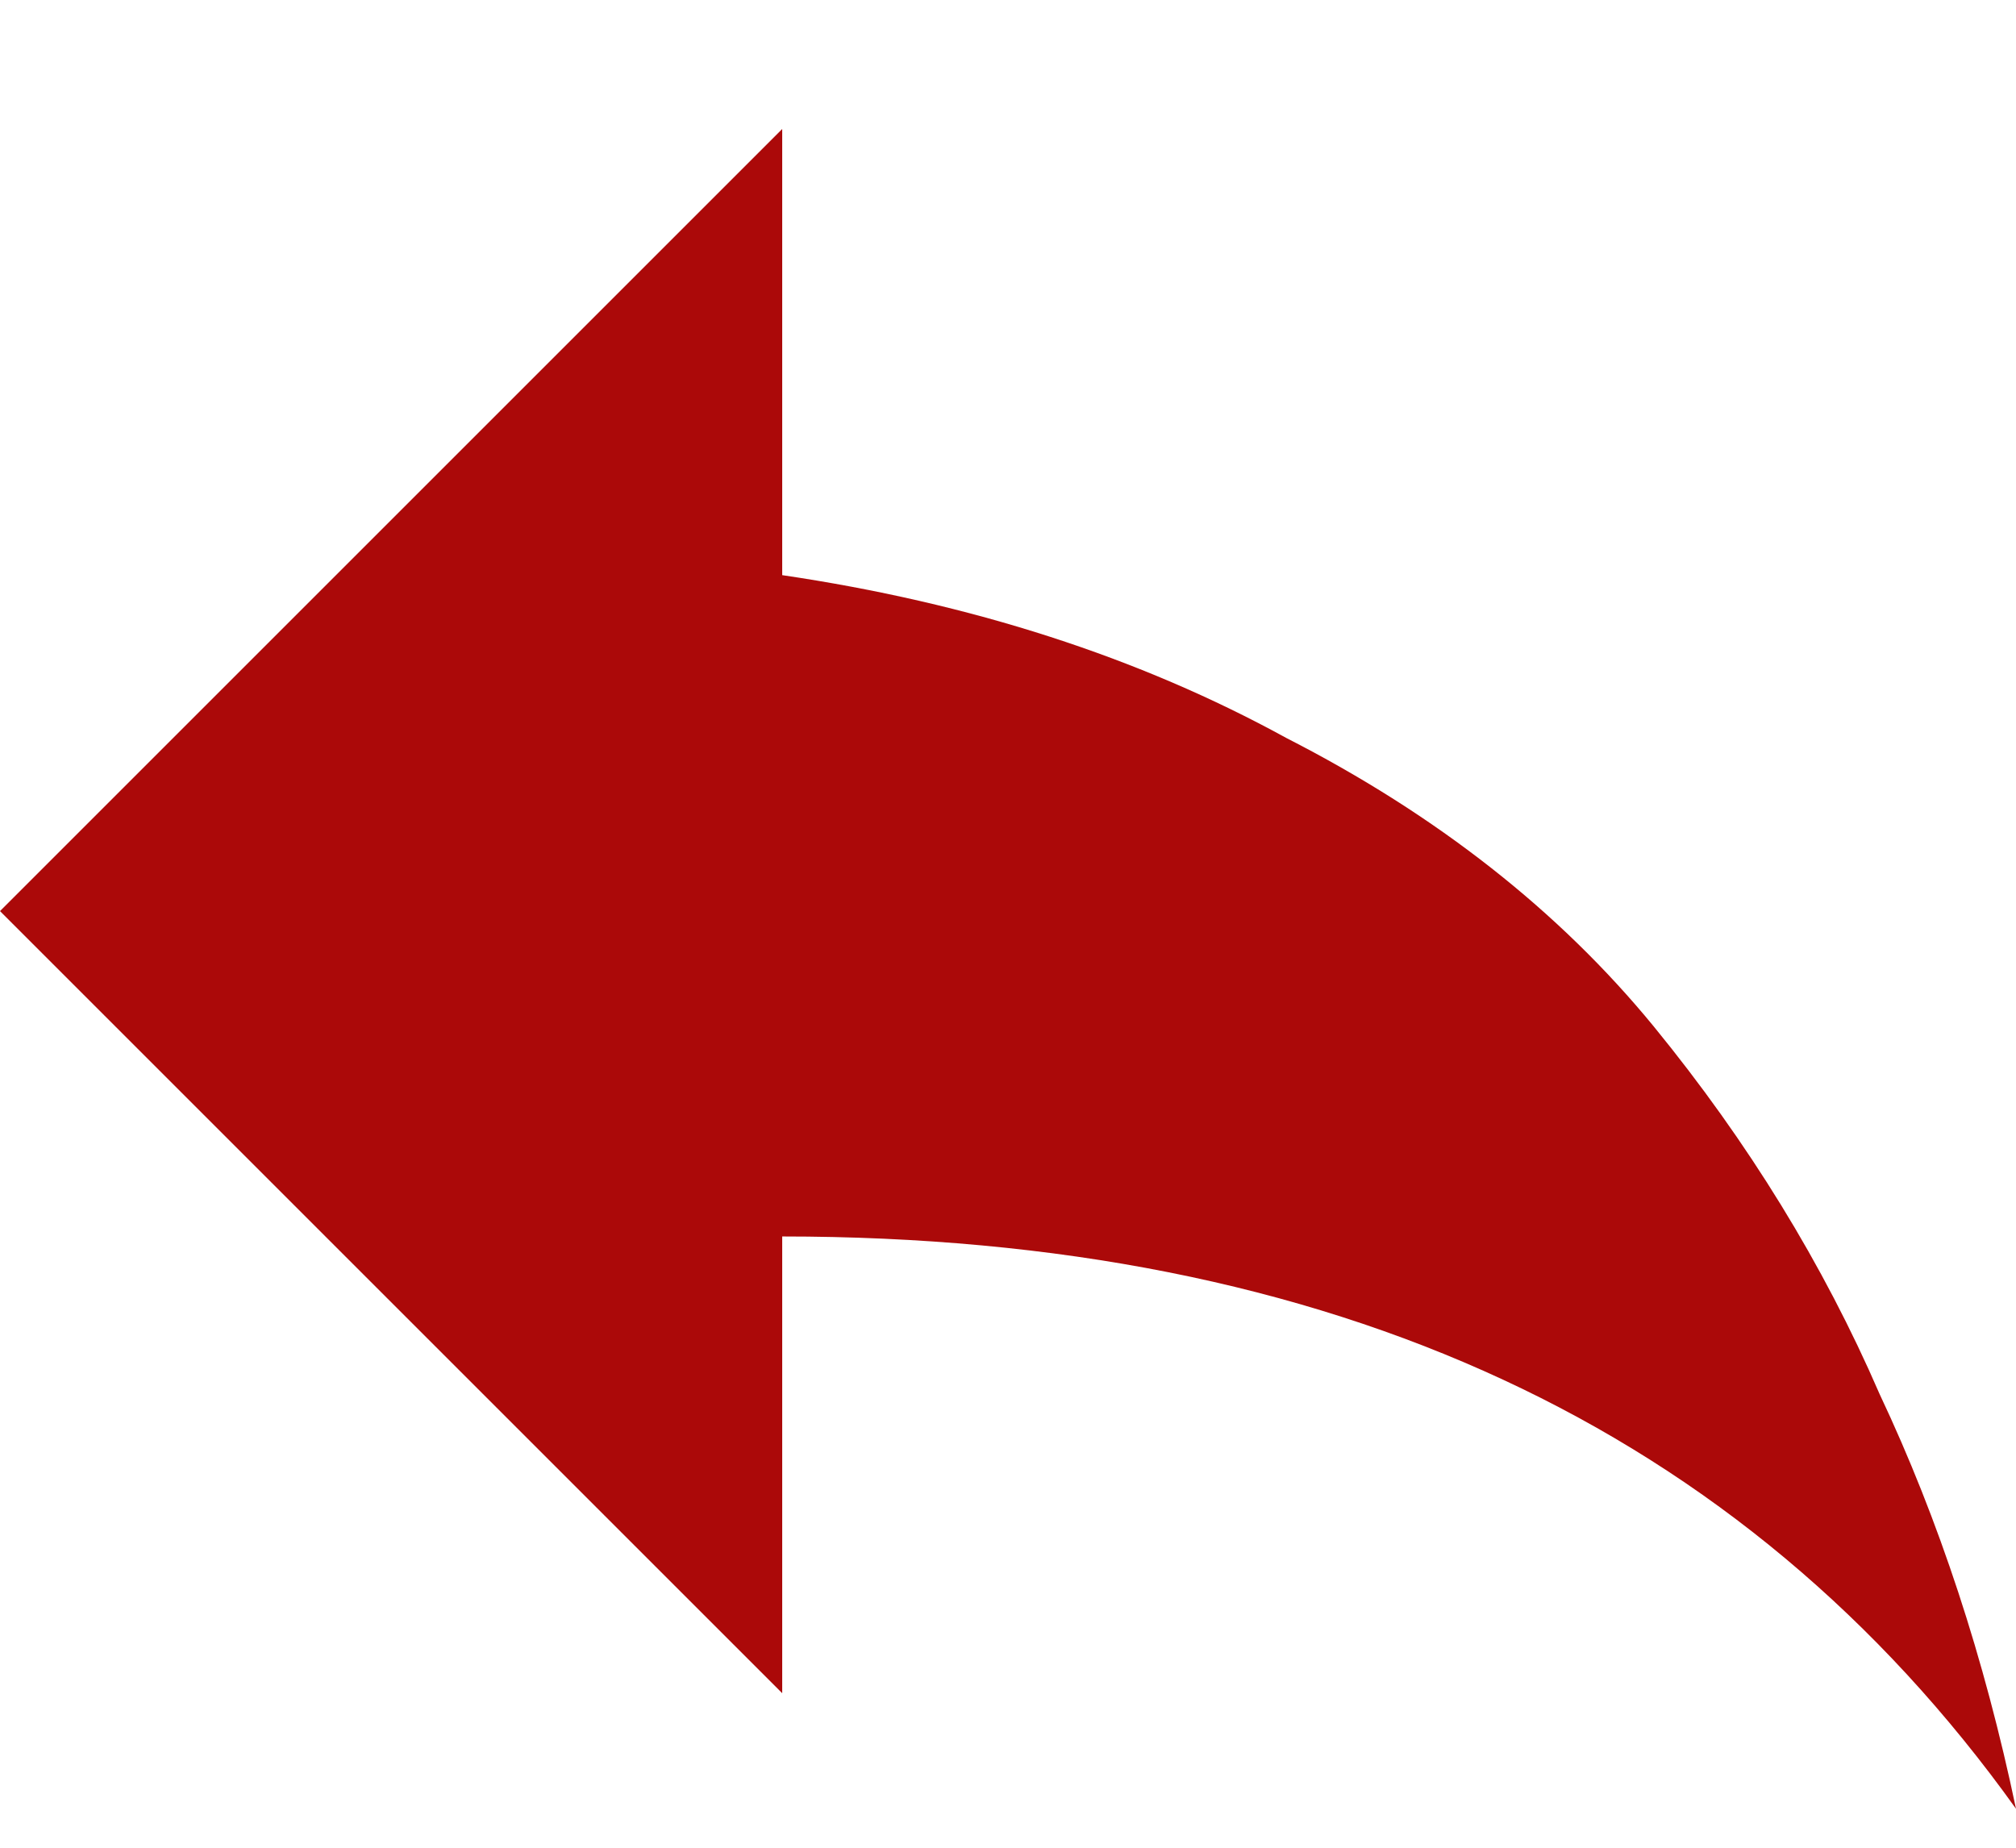
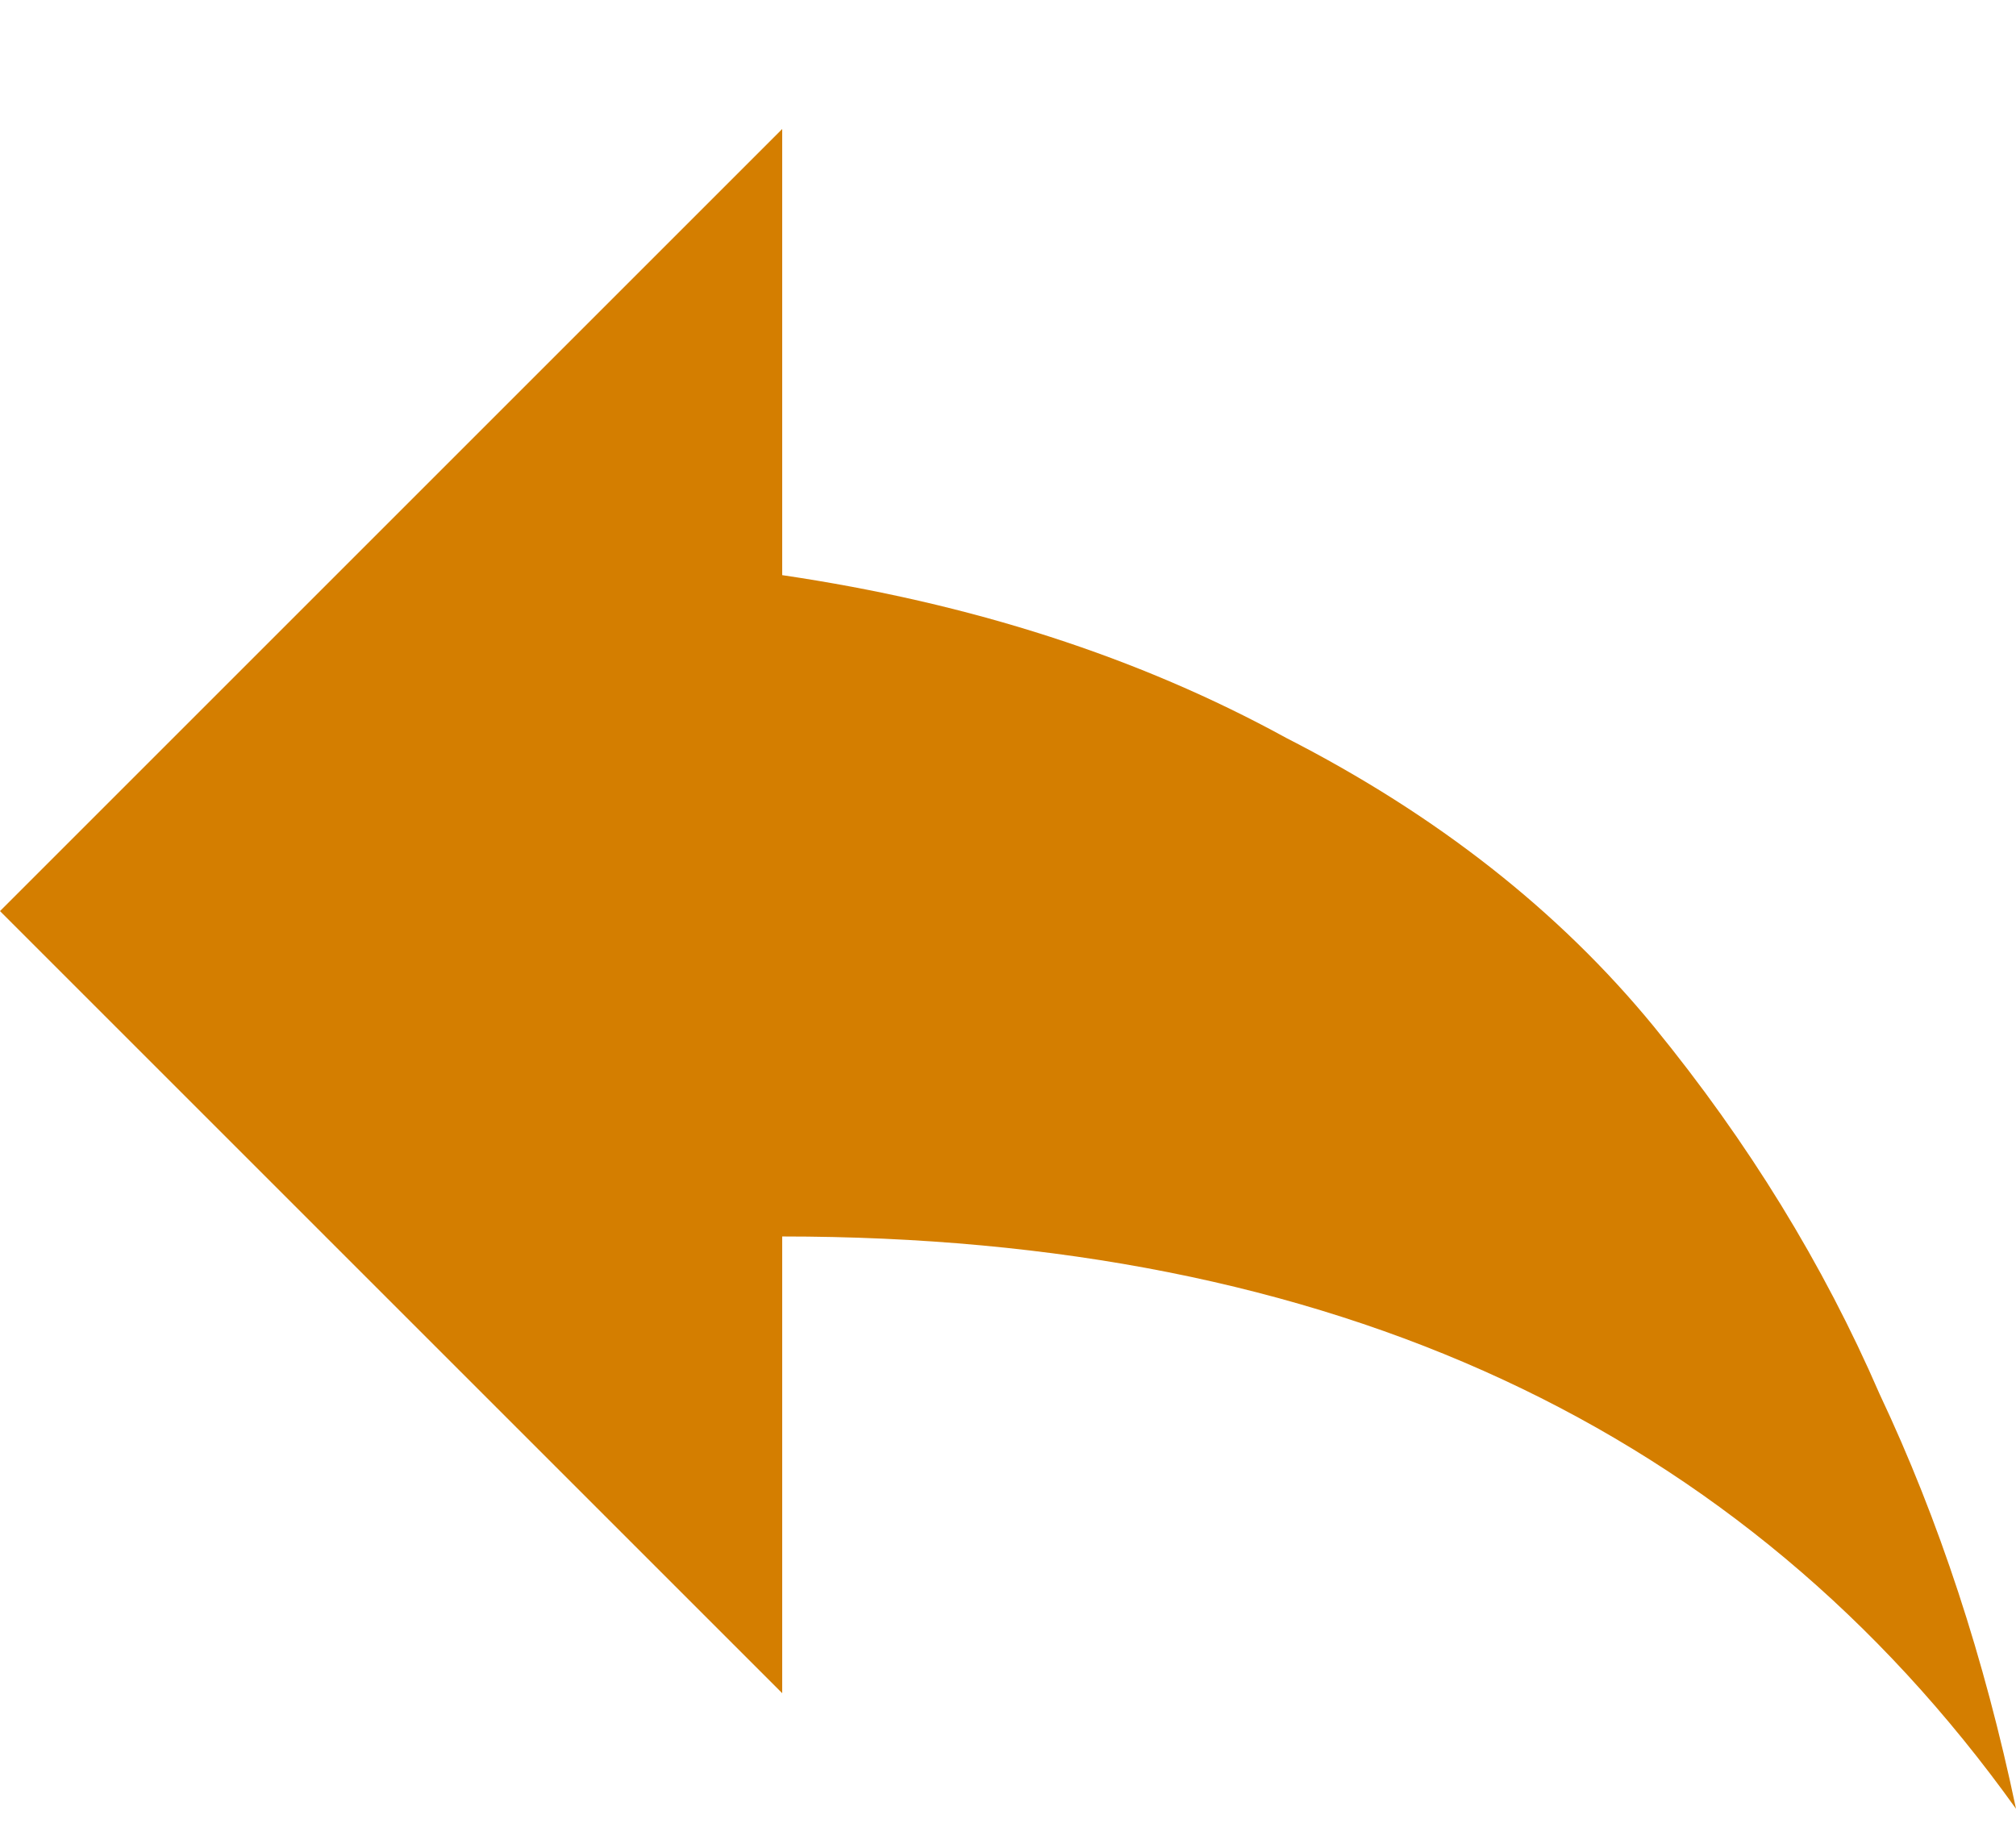
<svg xmlns="http://www.w3.org/2000/svg" width="12" height="11" viewBox="0 0 12 11" fill="none">
-   <path d="M4.656 3.424C5.781 3.59 6.781 3.913 7.656 4.393C8.552 4.851 9.281 5.424 9.844 6.111C10.406 6.799 10.854 7.528 11.188 8.299C11.542 9.049 11.812 9.872 12 10.768C10.375 8.497 7.927 7.361 4.656 7.361V10.08L0 5.424L4.656 0.768V3.424Z" fill="#ab0909" />
+   <path d="M4.656 3.424C5.781 3.59 6.781 3.913 7.656 4.393C8.552 4.851 9.281 5.424 9.844 6.111C10.406 6.799 10.854 7.528 11.188 8.299C11.542 9.049 11.812 9.872 12 10.768C10.375 8.497 7.927 7.361 4.656 7.361V10.08L0 5.424L4.656 0.768V3.424Z" fill="#D47E00" />
</svg>
